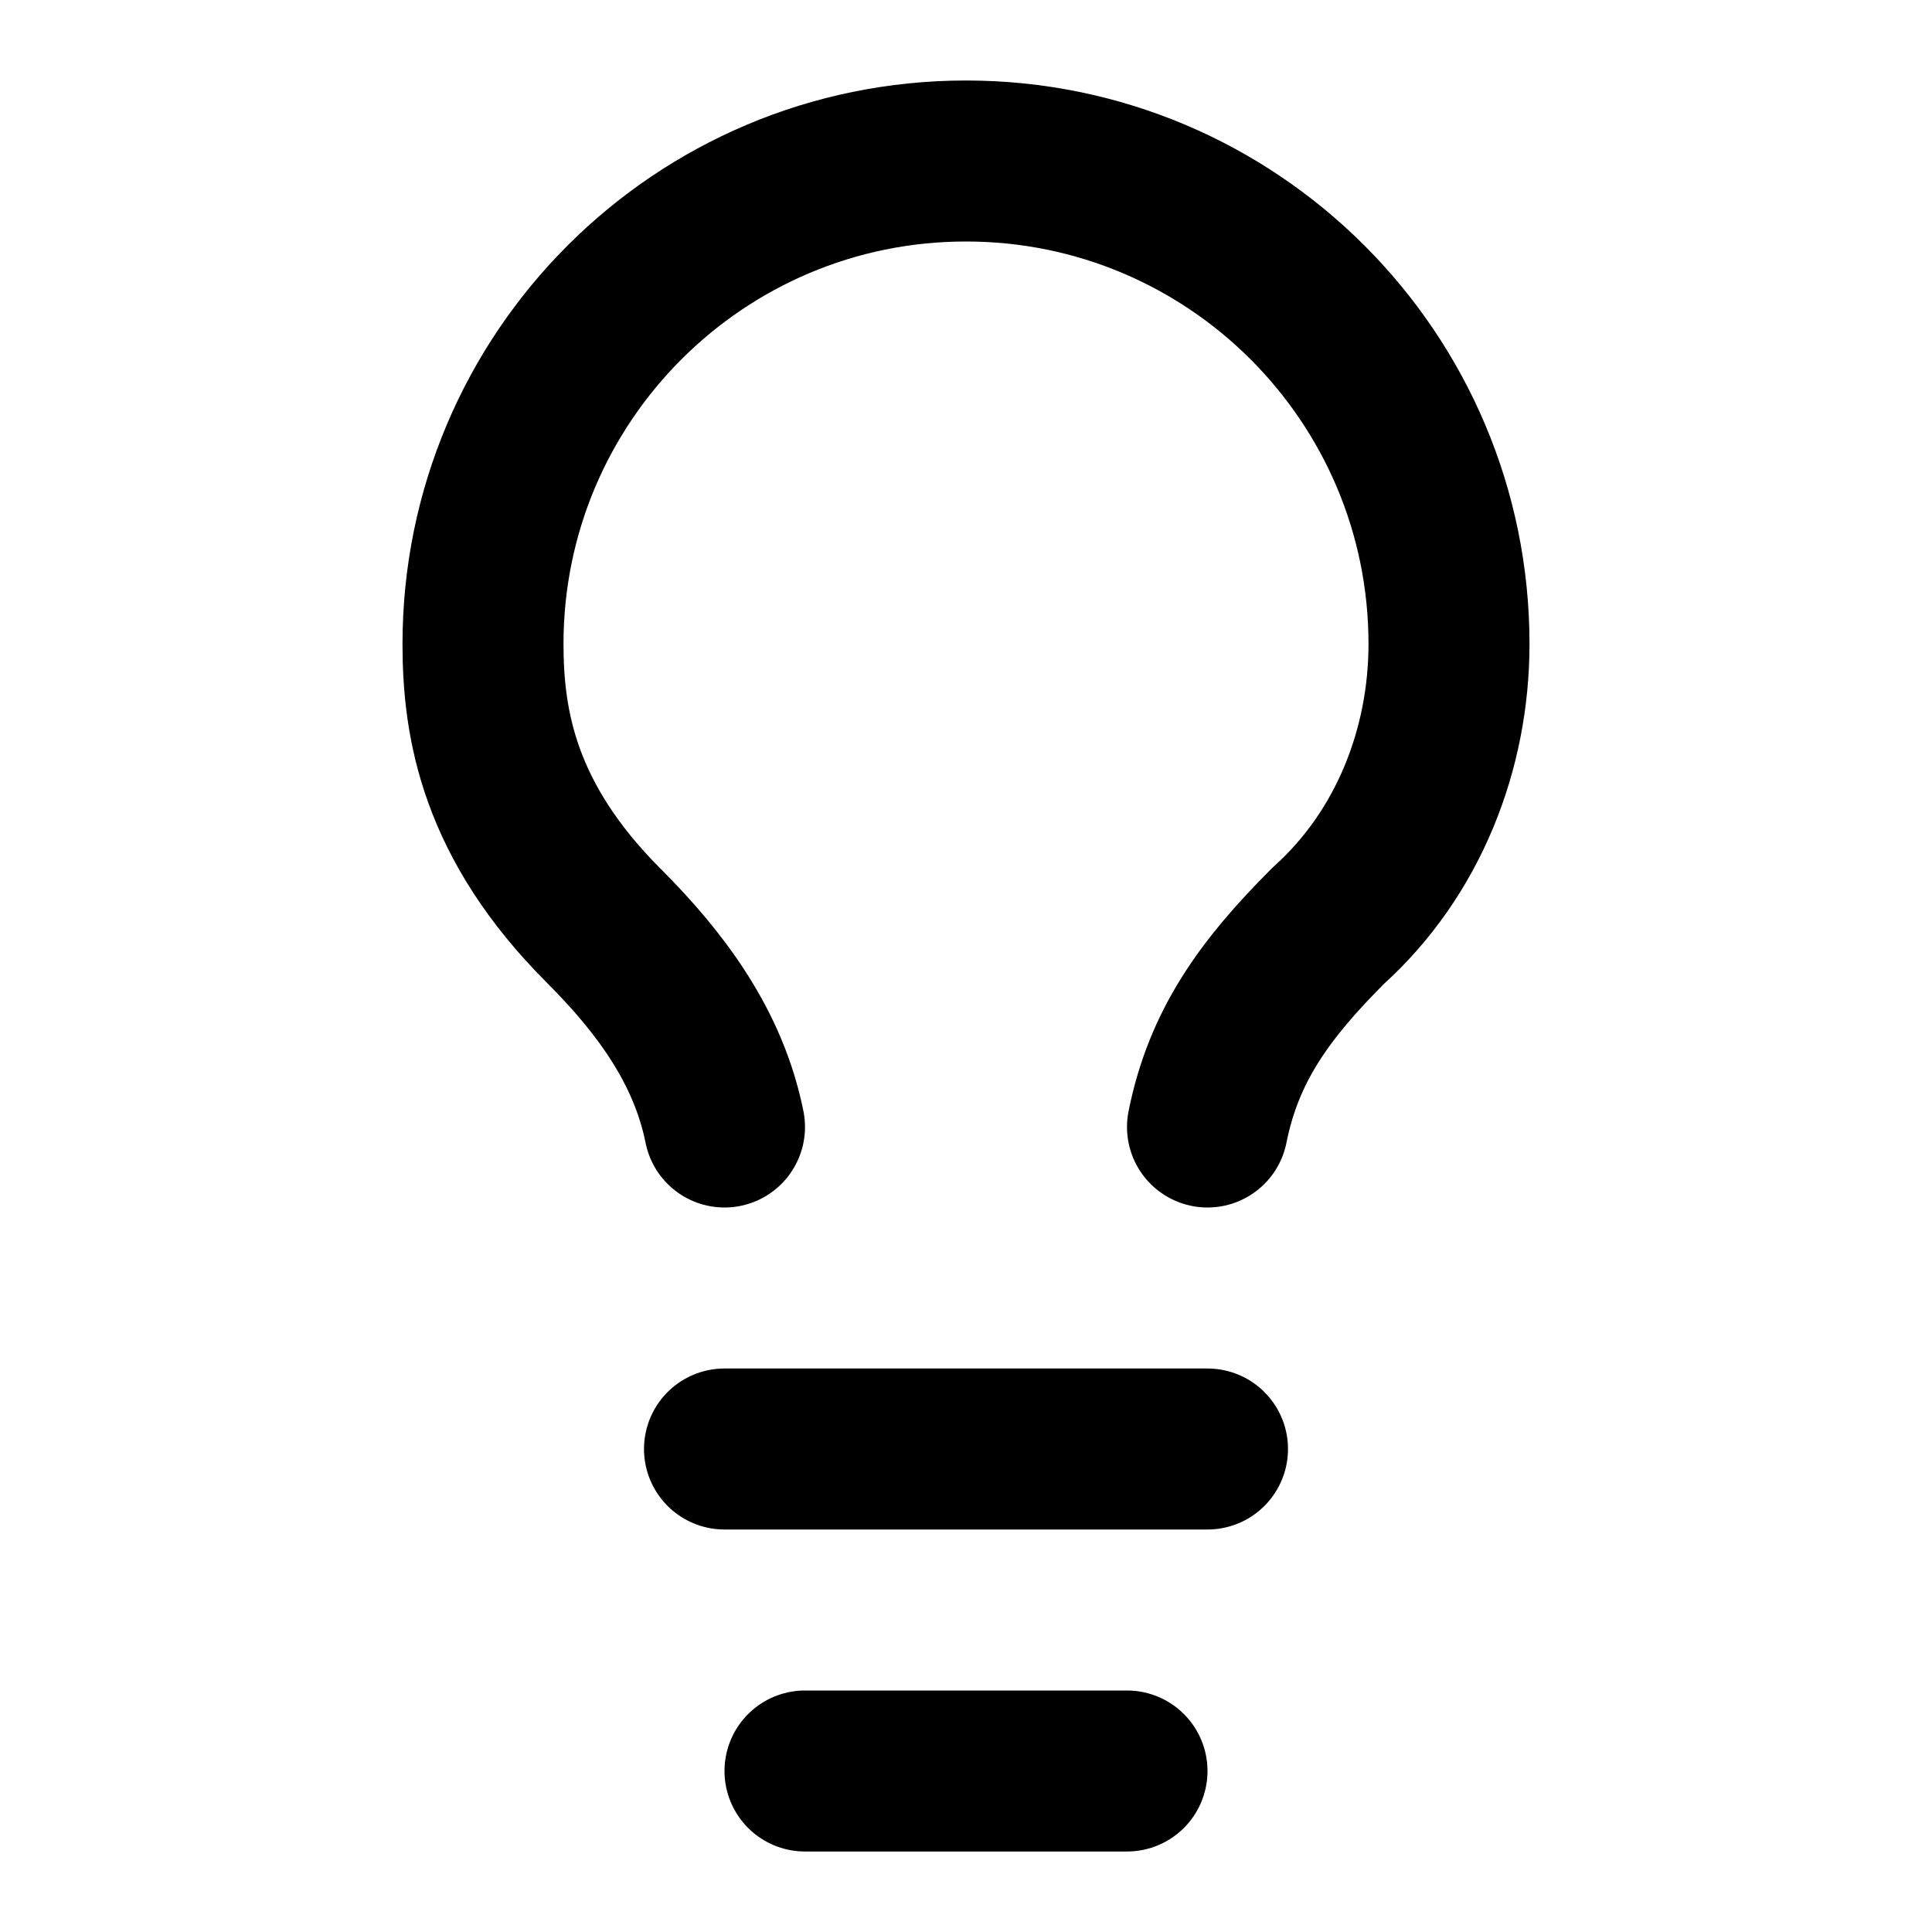
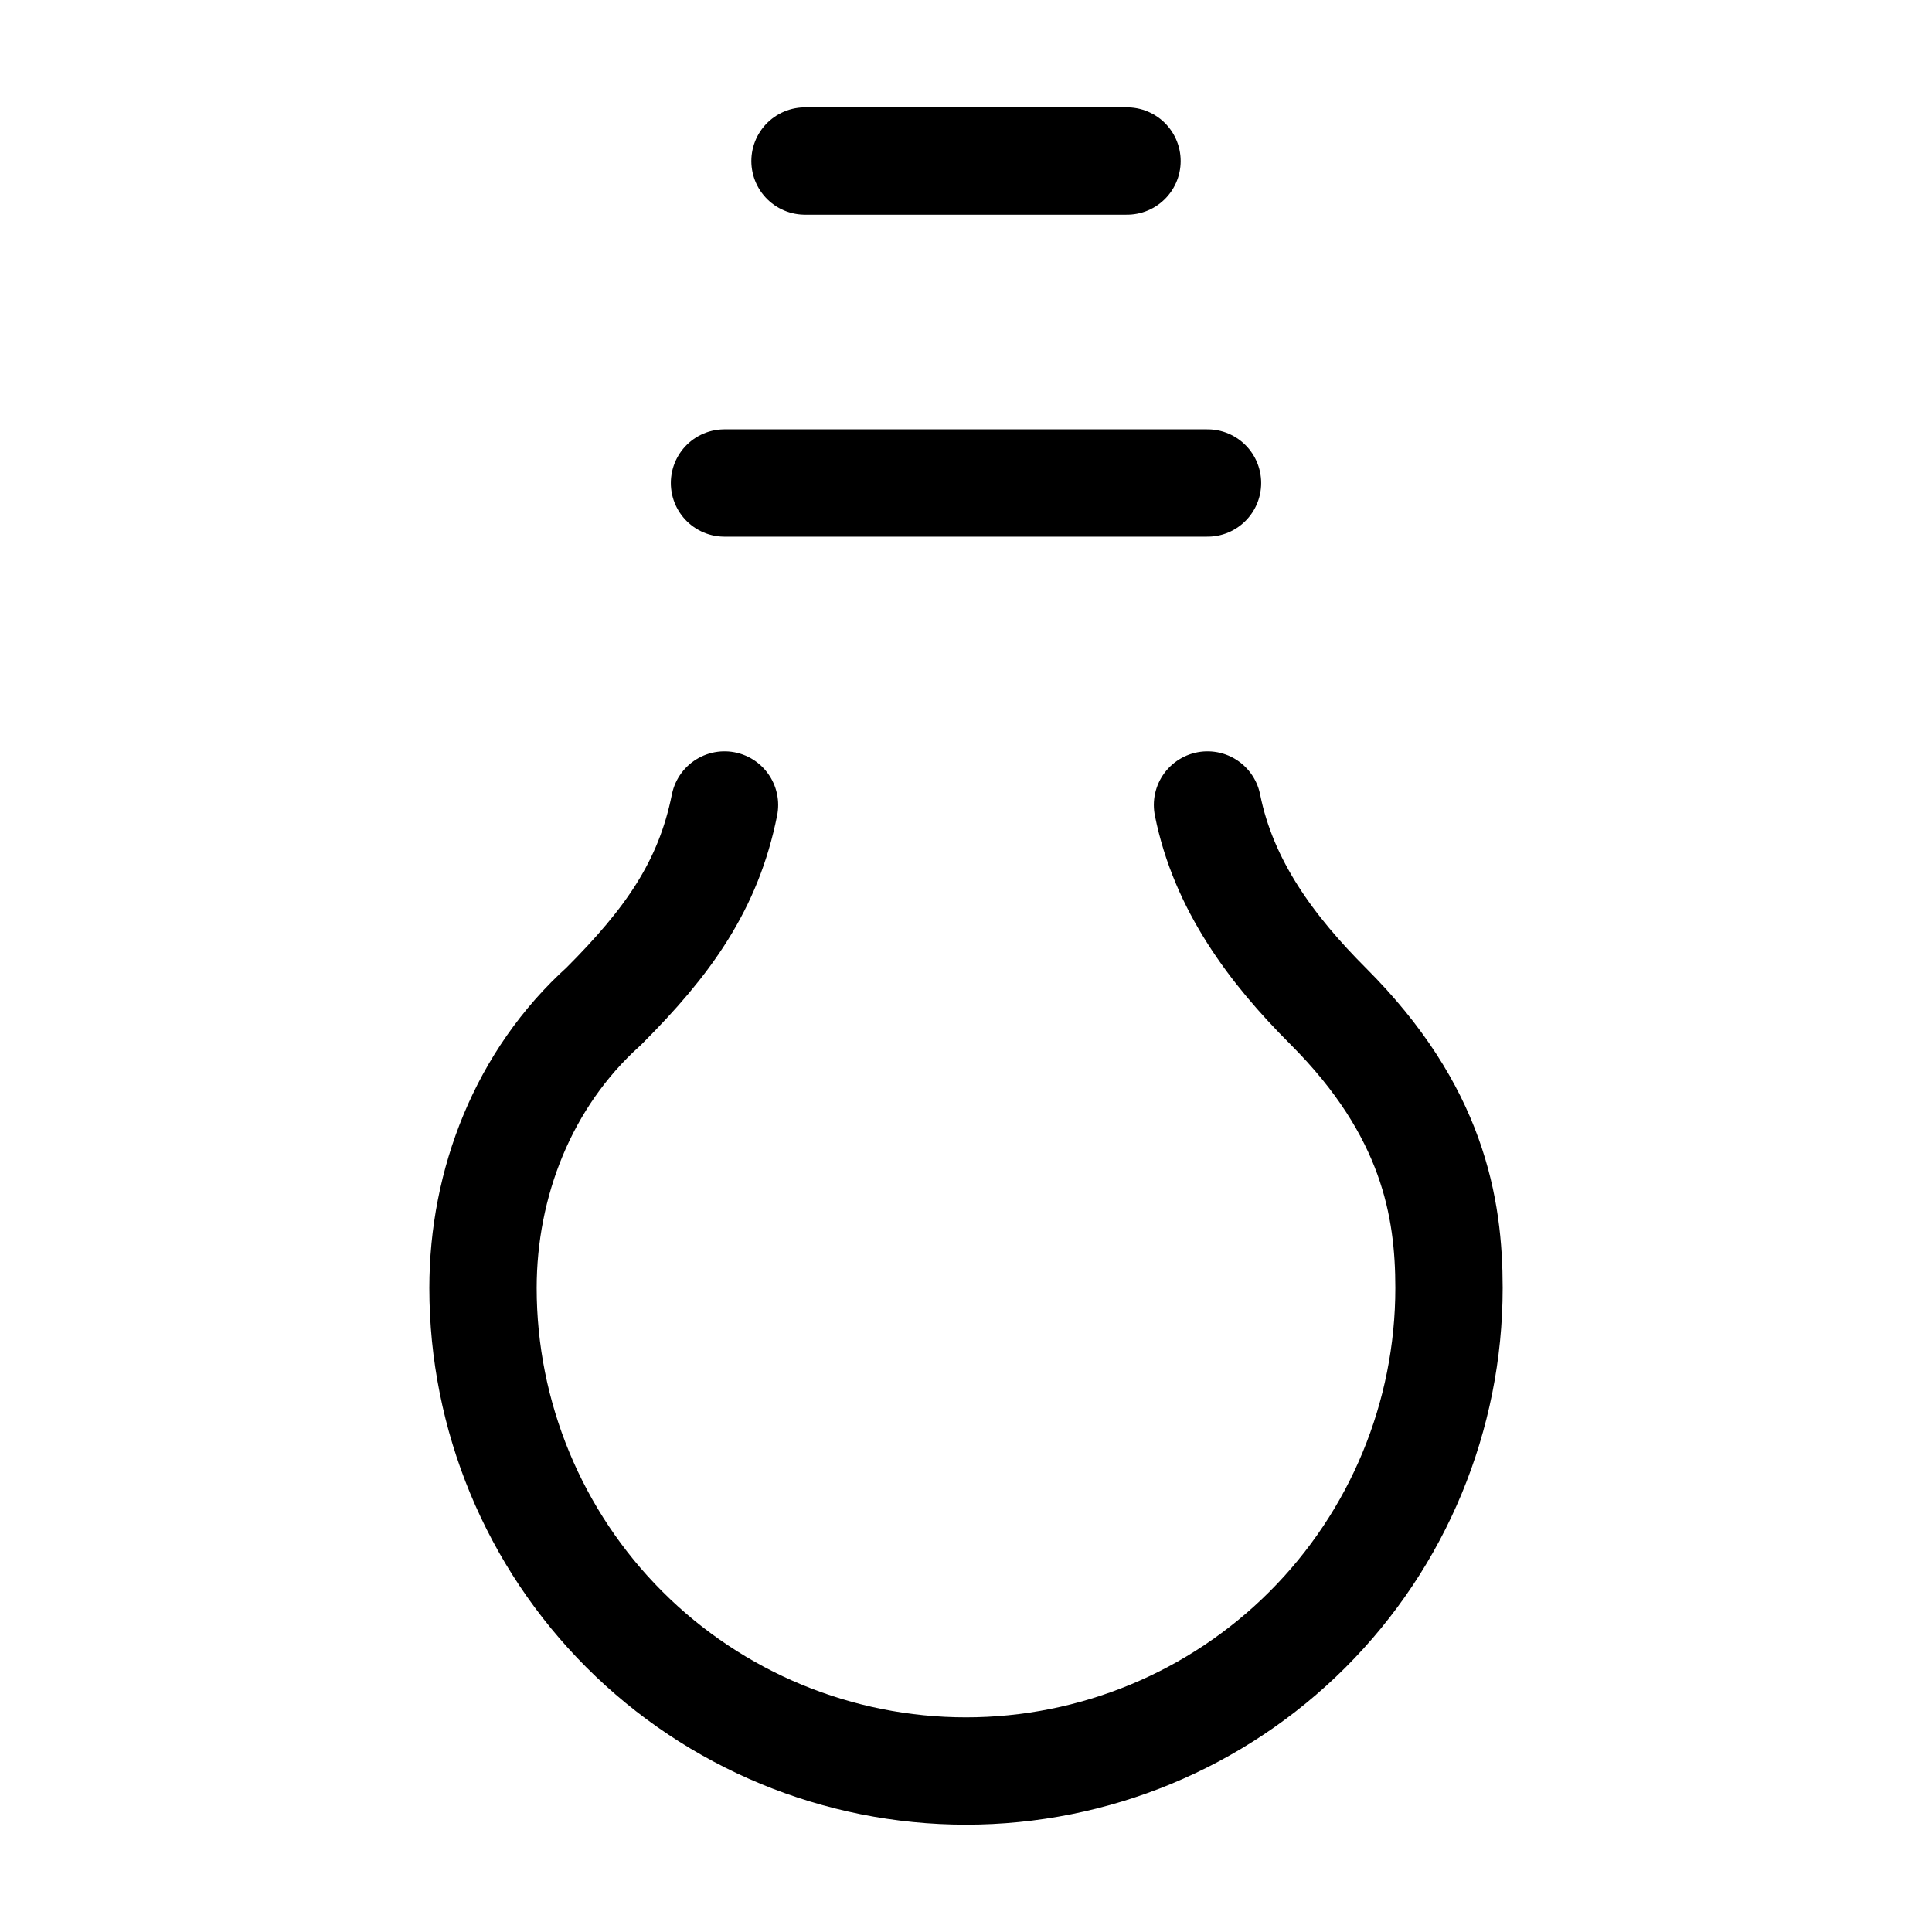
- <svg xmlns="http://www.w3.org/2000/svg" width="24" height="24" viewBox="0 0 24 24" fill="none" stroke="currentColor" stroke-width="2" stroke-linecap="round" stroke-linejoin="round" class="lucide lucide-lightbulb-icon lucide-lightbulb">
-   <path d="M15 14c.2-1 .7-1.7 1.5-2.5 1-.9 1.5-2.2 1.5-3.5A6 6 0 0 0 6 8c0 1 .2 2.2 1.5 3.5.7.7 1.3 1.5 1.5 2.5" />
-   <path d="M9 18h6" />
-   <path d="M10 22h4" />
+ <svg xmlns="http://www.w3.org/2000/svg" width="36" height="36" viewBox="0 0 36 36" fill="none">
+   <path d="M13.5 15C13.2 16.5 12.45 17.55 11.25 18.75C9.75 20.1 9 22.05 9 24C9 26.387 9.948 28.676 11.636 30.364C13.324 32.052 15.613 33 18 33C20.387 33 22.676 32.052 24.364 30.364C26.052 28.676 27 26.387 27 24C27 22.5 26.7 20.7 24.75 18.75C23.7 17.7 22.8 16.5 22.5 15" stroke="currentColor" stroke-width="2" stroke-linecap="round" stroke-linejoin="round" />
+   <path d="M22.5 9L13.5 9" stroke="currentColor" stroke-width="2" stroke-linecap="round" stroke-linejoin="round" />
+   <path d="M21 3L15 3" stroke="currentColor" stroke-width="2" stroke-linecap="round" stroke-linejoin="round" />
</svg>
